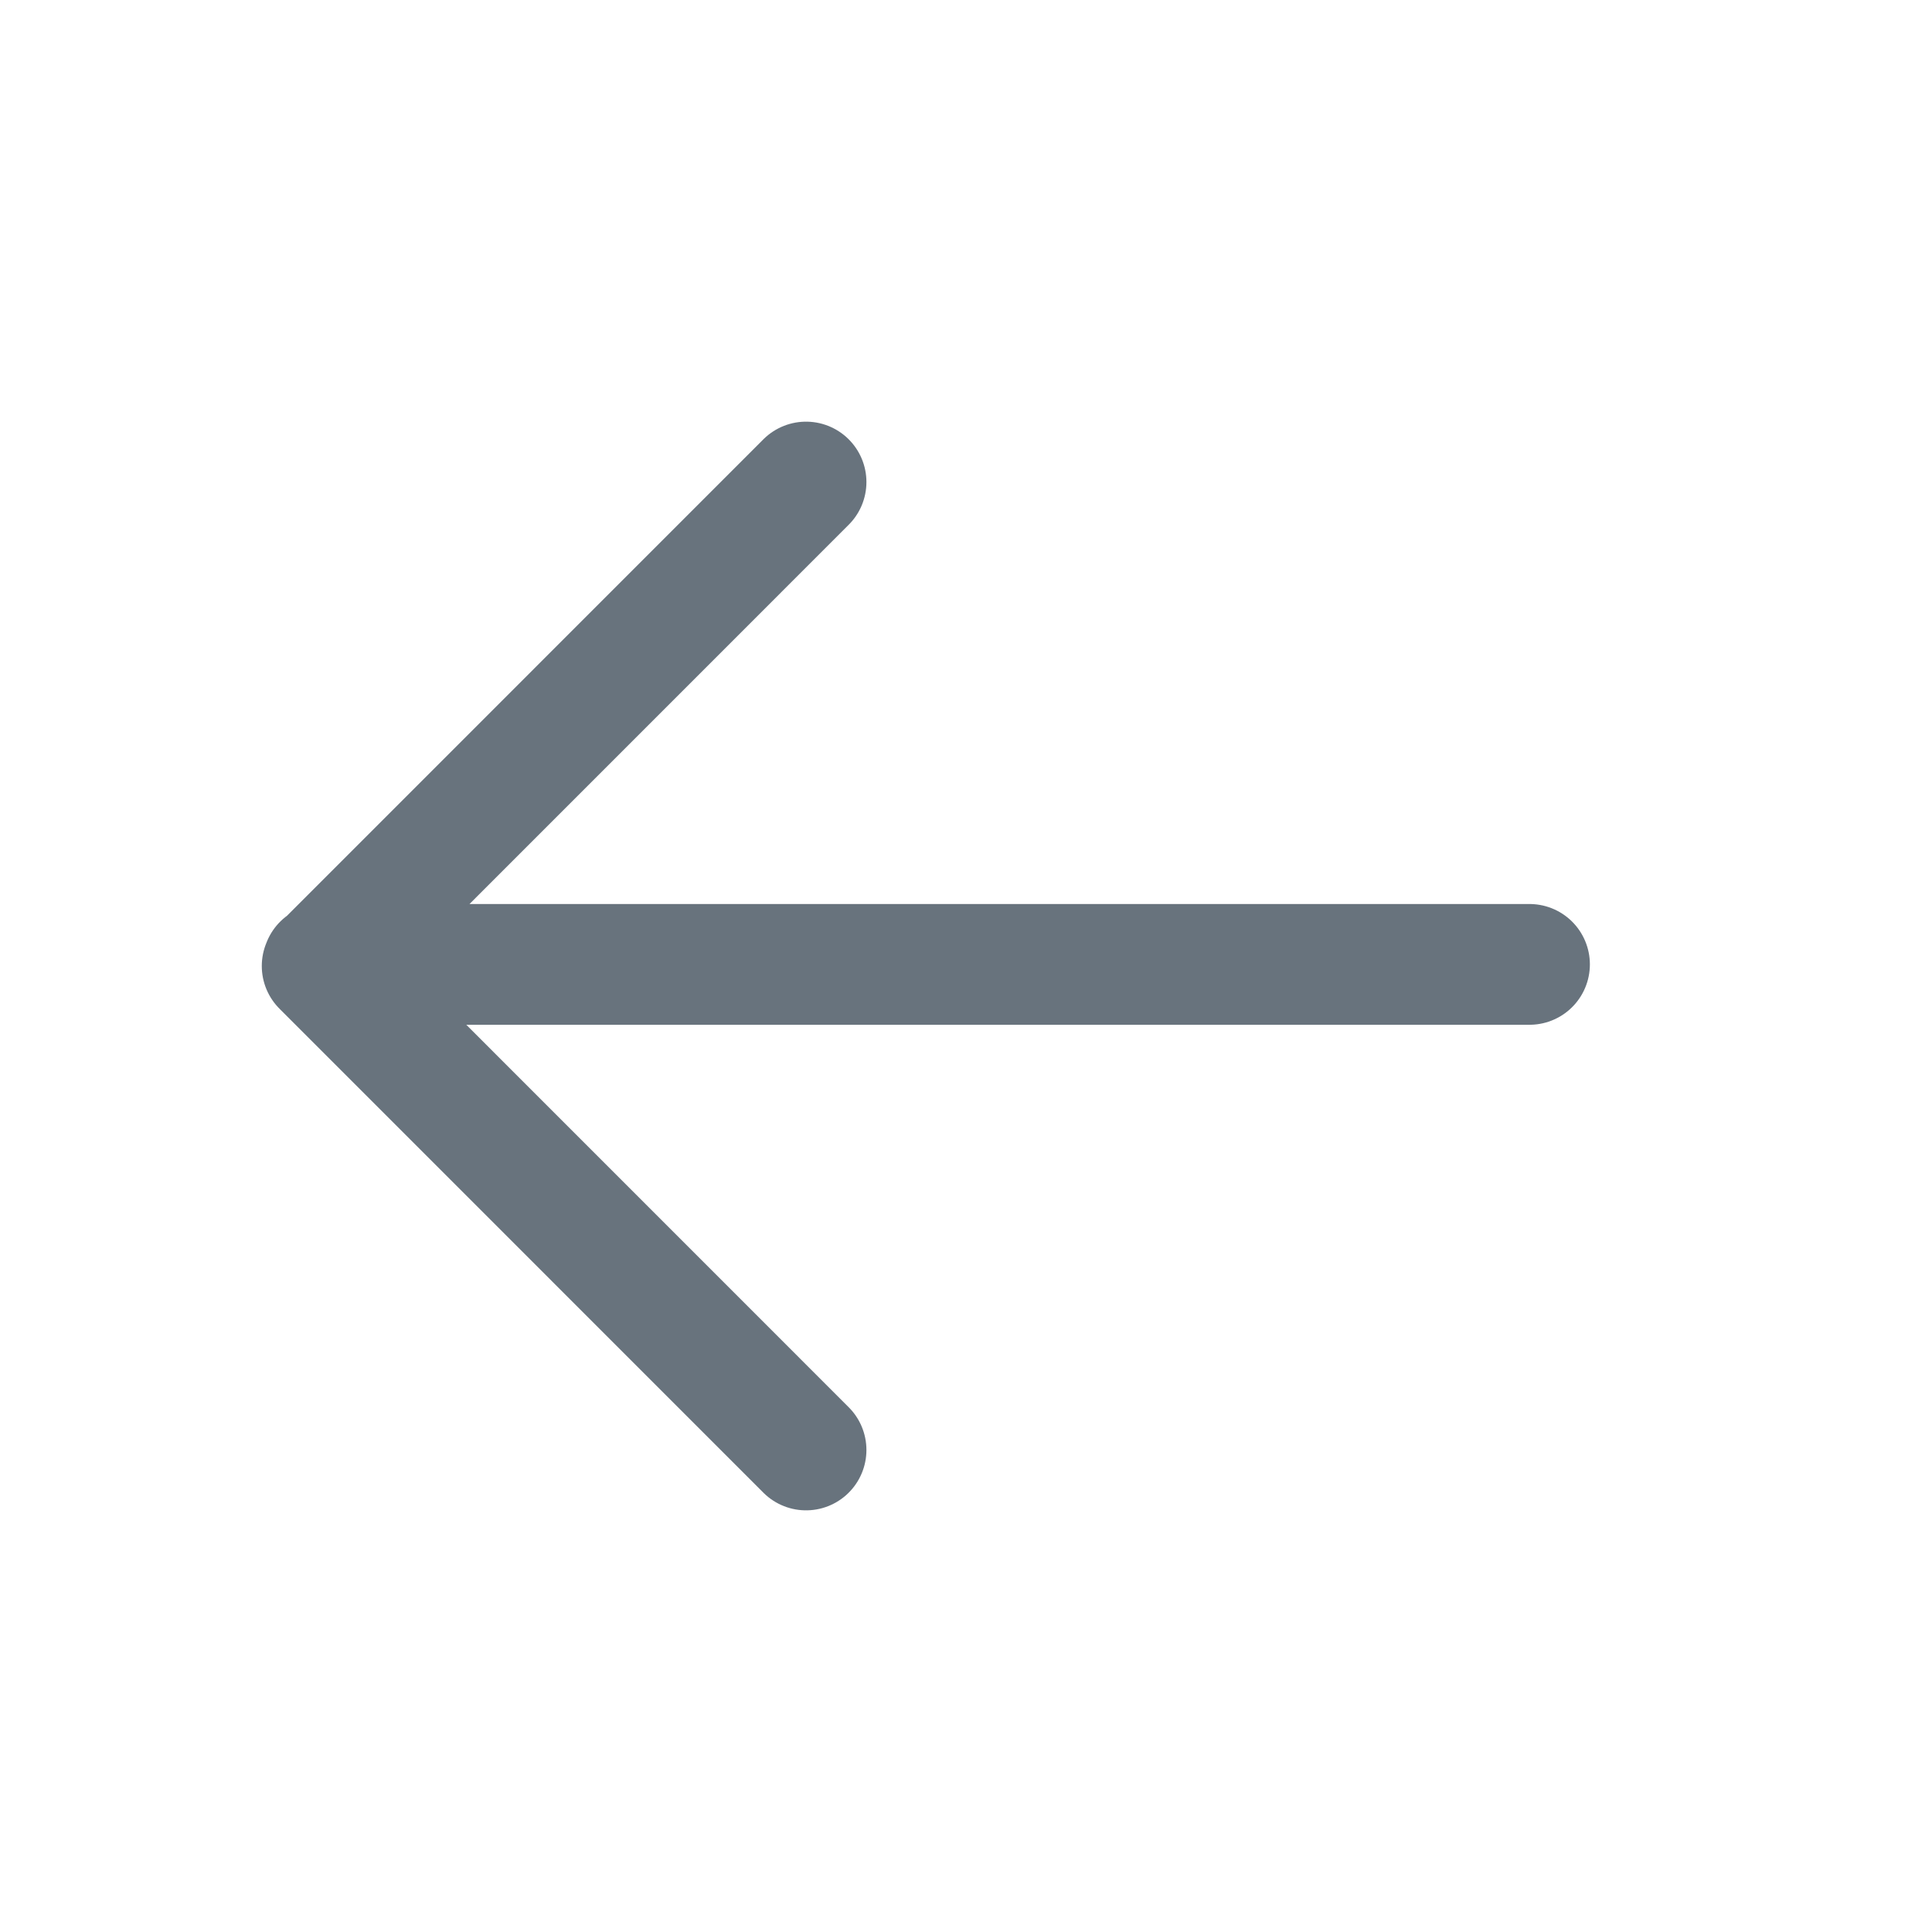
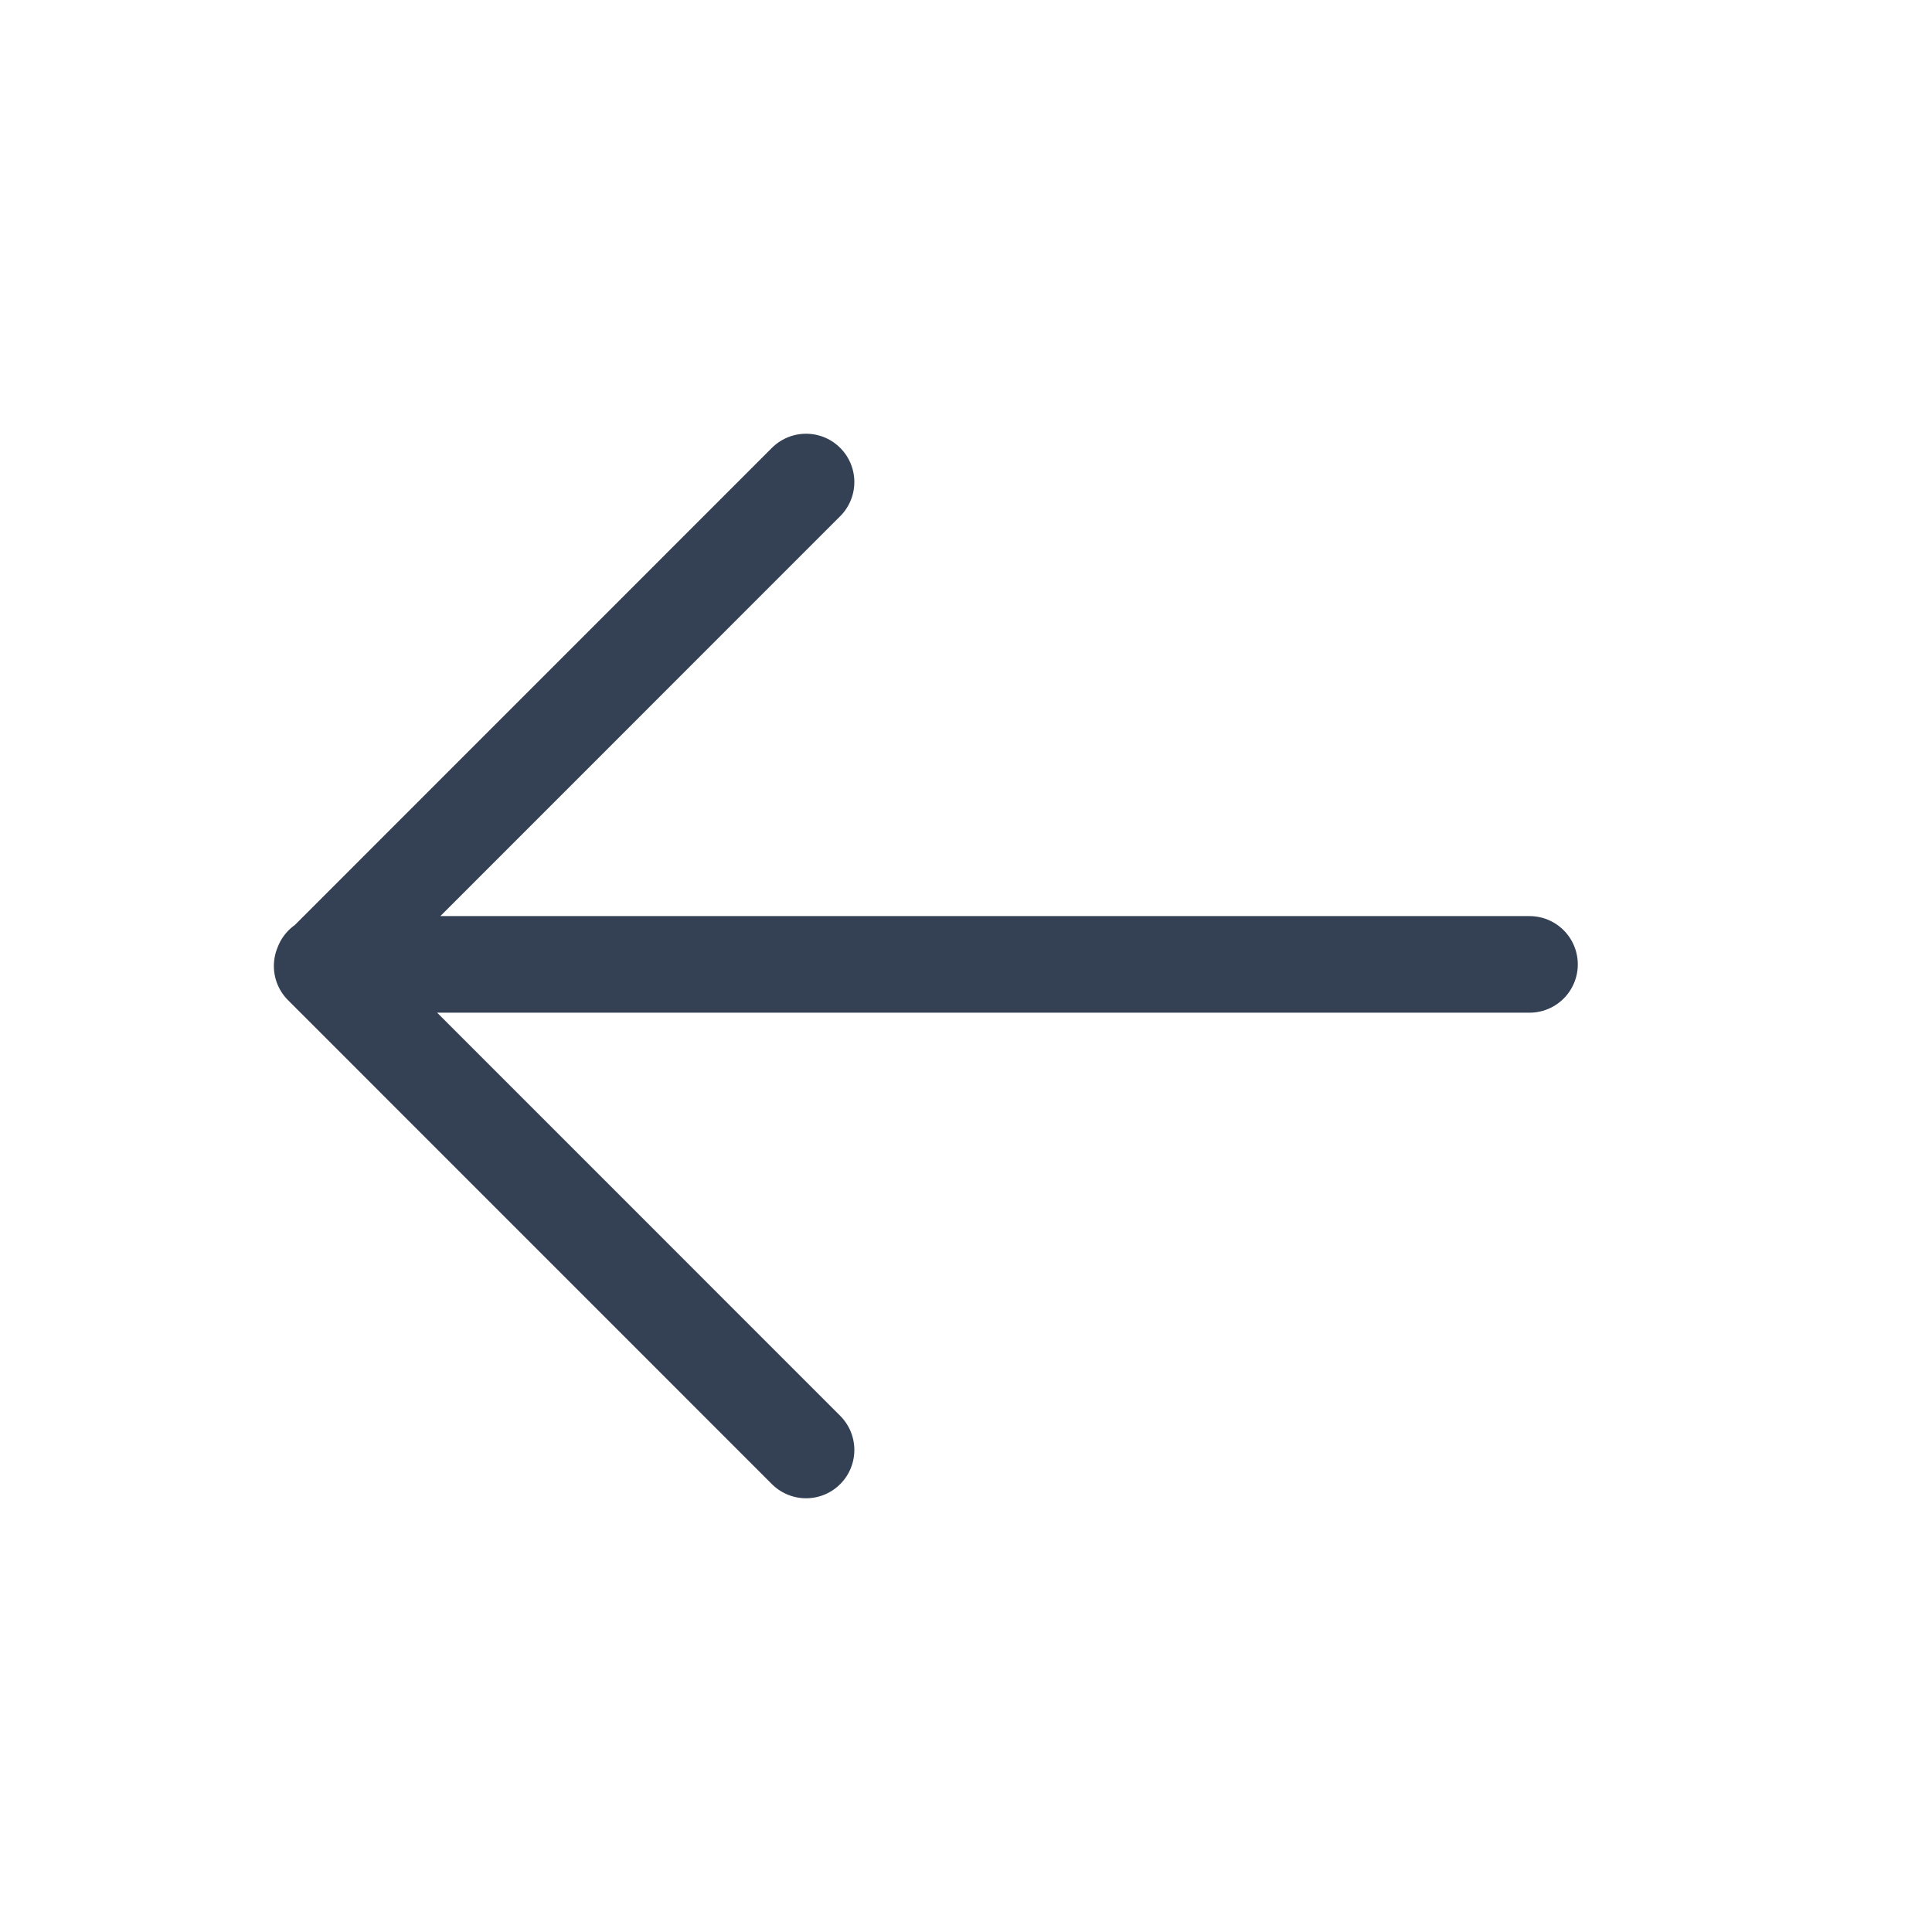
<svg xmlns="http://www.w3.org/2000/svg" width="24" height="24" viewBox="0 0 24 24" fill="none">
-   <path d="M10.013 5.988L4.002 12L10.013 18.012M4.01 11.98H19H4.01Z" stroke="#68737D" stroke-width="1.5" stroke-linecap="round" stroke-linejoin="round" />
+   <path d="M4.01 11.98H19M10.013 5.988L4.002 12L10.013 18.012" stroke="#344054" stroke-width="1.2" stroke-linecap="round" stroke-linejoin="round" />
</svg>
